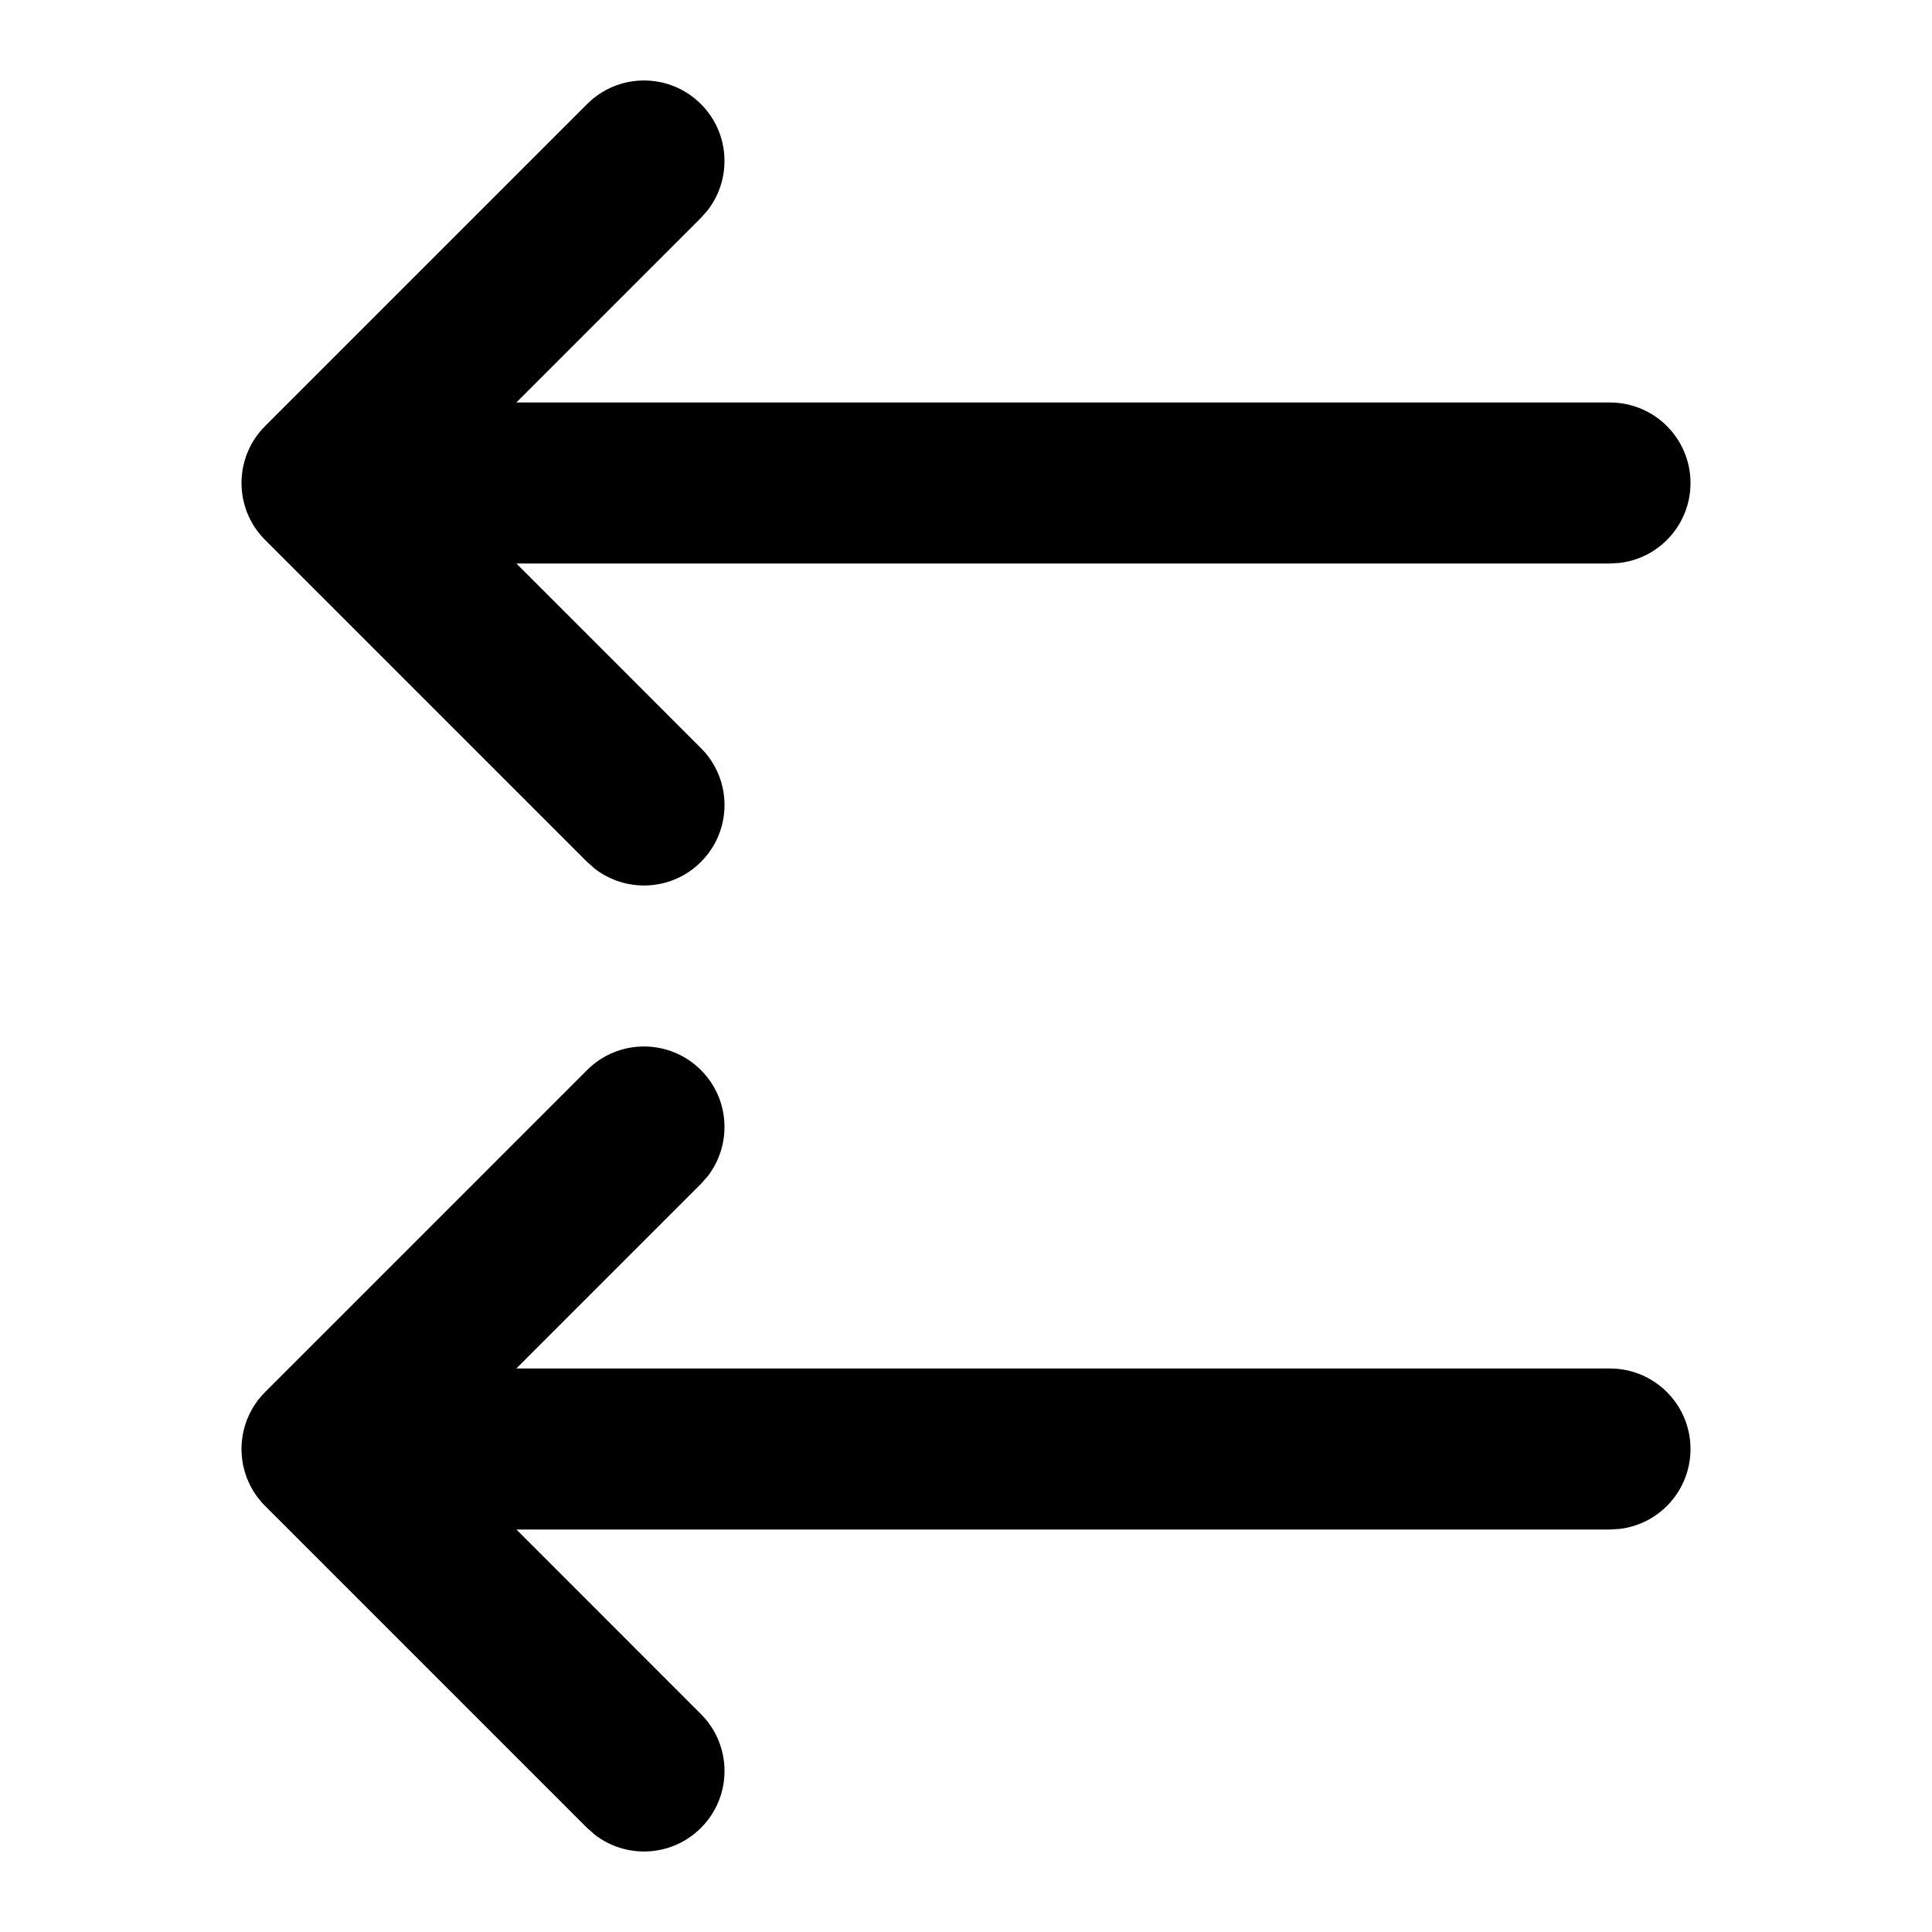
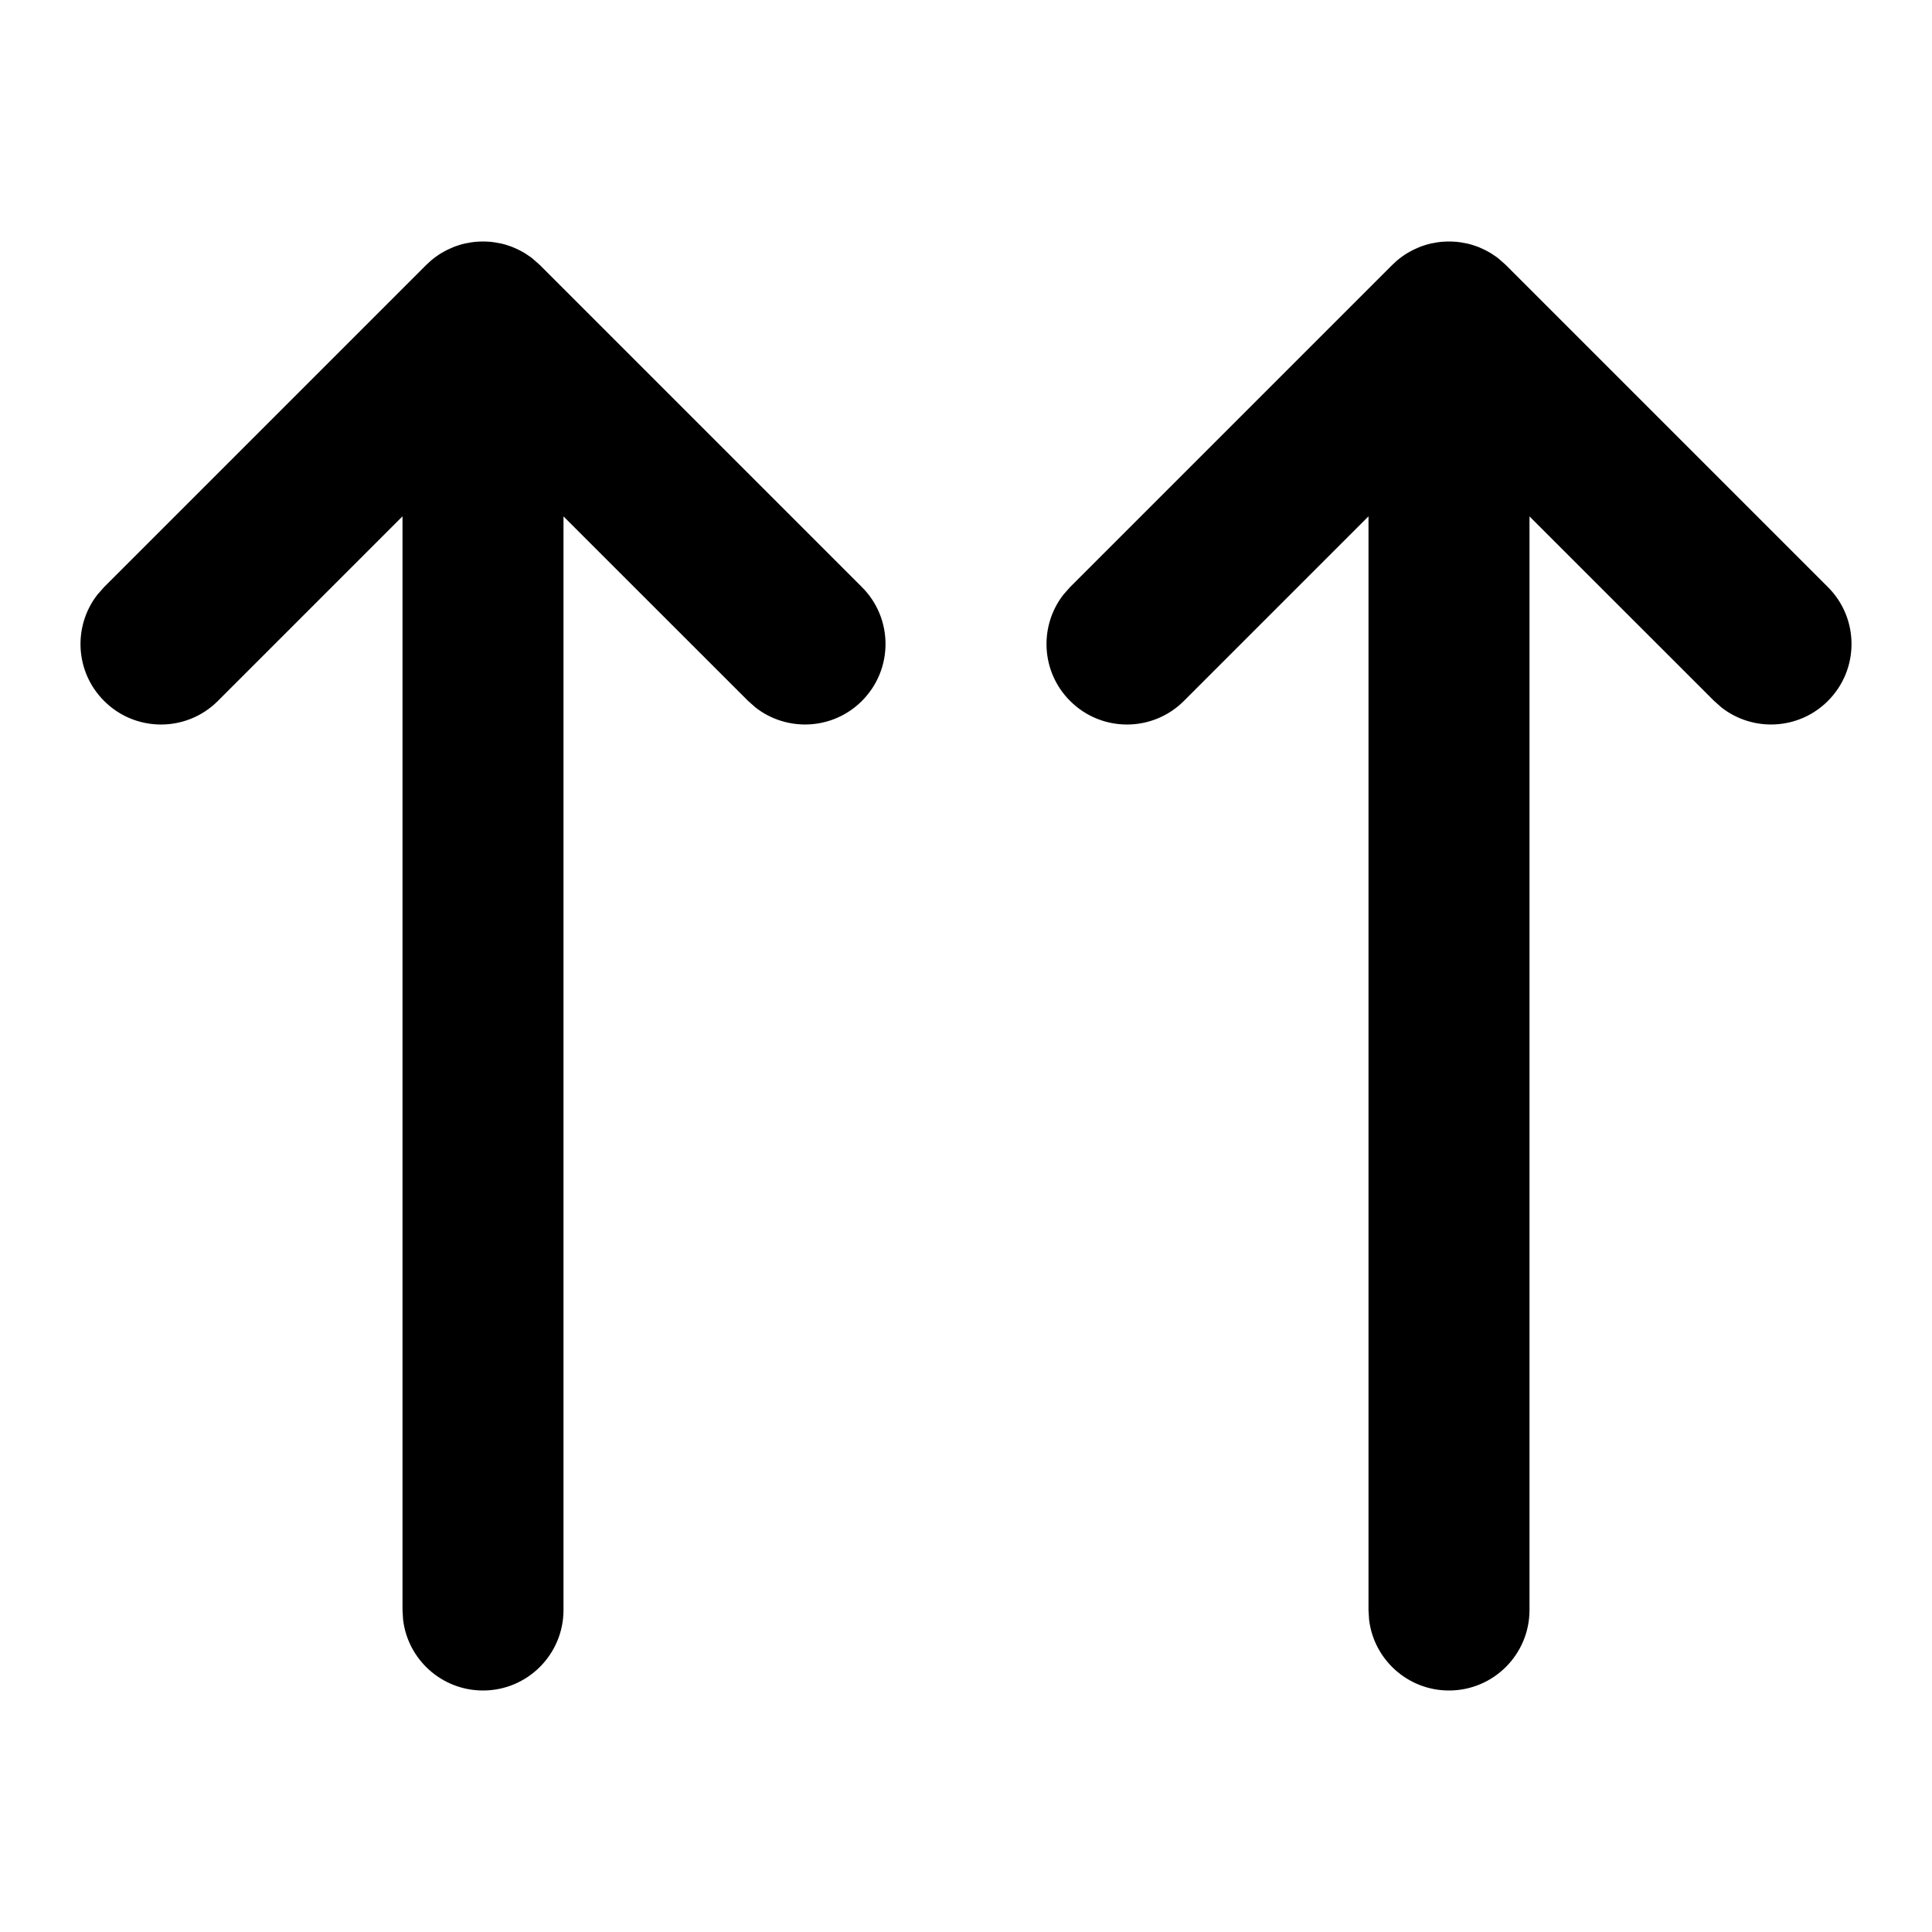
<svg xmlns="http://www.w3.org/2000/svg" width="24" height="24" viewBox="0 0 24 24">
-   <path d="M8.707,13.293 C9.068,13.653 9.095,14.221 8.79,14.613 L8.707,14.707 L6.414,17 L20,17 C20.552,17 21,17.448 21,18 C21,18.513 20.614,18.936 20.117,18.993 L20,19 L6.415,19 L8.707,21.293 C9.098,21.683 9.098,22.317 8.707,22.707 C8.347,23.068 7.779,23.095 7.387,22.79 L7.293,22.707 L3.293,18.707 L3.22,18.625 C3.218,18.623 3.216,18.621 3.214,18.619 L3.293,18.707 C3.255,18.67 3.222,18.63 3.191,18.588 C3.175,18.566 3.16,18.544 3.146,18.521 C3.139,18.509 3.131,18.496 3.125,18.484 C3.114,18.464 3.103,18.444 3.094,18.423 C3.086,18.406 3.078,18.389 3.071,18.371 C3.063,18.352 3.056,18.332 3.05,18.312 C3.045,18.297 3.04,18.281 3.036,18.266 C3.03,18.244 3.025,18.223 3.02,18.201 C3.017,18.183 3.014,18.166 3.011,18.148 C3.008,18.129 3.006,18.11 3.004,18.09 C3.002,18.066 3.001,18.043 3,18.019 C3,18.013 3,18.006 3,18 L3,17.982 C3.001,17.958 3.002,17.934 3.004,17.911 L3,18 C3,17.949 3.004,17.9 3.011,17.851 C3.014,17.834 3.017,17.817 3.02,17.799 C3.025,17.777 3.03,17.756 3.036,17.734 C3.04,17.719 3.045,17.703 3.05,17.688 C3.056,17.668 3.063,17.648 3.071,17.629 C3.078,17.611 3.086,17.594 3.094,17.577 C3.103,17.556 3.114,17.536 3.125,17.516 C3.131,17.504 3.139,17.491 3.146,17.479 C3.162,17.454 3.178,17.429 3.196,17.405 C3.201,17.399 3.205,17.393 3.21,17.387 C3.239,17.35 3.265,17.321 3.293,17.293 L7.293,13.293 C7.683,12.902 8.317,12.902 8.707,13.293 Z M8.707,1.293 C9.068,1.653 9.095,2.221 8.79,2.613 L8.707,2.707 L6.414,5 L20,5 C20.552,5 21,5.448 21,6 C21,6.513 20.614,6.936 20.117,6.993 L20,7 L6.415,7 L8.707,9.293 C9.098,9.683 9.098,10.317 8.707,10.707 C8.347,11.068 7.779,11.095 7.387,10.79 L7.293,10.707 L3.293,6.707 L3.22,6.625 C3.218,6.623 3.216,6.621 3.214,6.619 L3.293,6.707 C3.255,6.67 3.222,6.63 3.191,6.588 C3.175,6.566 3.16,6.544 3.146,6.521 C3.139,6.509 3.131,6.496 3.125,6.484 C3.114,6.464 3.103,6.444 3.094,6.423 C3.086,6.406 3.078,6.389 3.071,6.371 C3.063,6.352 3.056,6.332 3.05,6.312 C3.045,6.297 3.04,6.281 3.036,6.266 C3.03,6.244 3.025,6.223 3.02,6.201 C3.017,6.183 3.014,6.166 3.011,6.148 C3.008,6.129 3.006,6.11 3.004,6.09 C3.002,6.066 3.001,6.043 3,6.019 C3,6.013 3,6.006 3,6 L3,5.982 C3.001,5.958 3.002,5.934 3.004,5.911 L3,6 C3,5.949 3.004,5.9 3.011,5.851 C3.014,5.834 3.017,5.817 3.02,5.799 C3.025,5.777 3.03,5.756 3.036,5.734 C3.04,5.719 3.045,5.703 3.05,5.688 C3.056,5.668 3.063,5.648 3.071,5.629 C3.078,5.611 3.086,5.594 3.094,5.577 C3.103,5.556 3.114,5.536 3.125,5.516 C3.131,5.504 3.139,5.491 3.146,5.479 C3.162,5.454 3.178,5.429 3.196,5.405 C3.201,5.399 3.205,5.393 3.21,5.387 C3.239,5.35 3.265,5.321 3.293,5.293 L7.293,1.293 C7.683,0.902 8.317,0.902 8.707,1.293 Z" />
+   <path d="M5.375,3.219 L5.363,3.229 L5.375,3.22 C5.377,3.218 5.379,3.216 5.381,3.214 L5.379,3.216 L5.412,3.191 L5.412,3.191 C5.434,3.175 5.456,3.16 5.479,3.146 C5.491,3.139 5.504,3.131 5.516,3.125 C5.536,3.114 5.556,3.103 5.577,3.094 C5.594,3.086 5.611,3.078 5.629,3.071 C5.648,3.063 5.668,3.056 5.688,3.05 L5.708,3.043 L5.708,3.043 L5.739,3.034 C5.75,3.032 5.76,3.029 5.771,3.026 L5.797,3.021 C5.817,3.017 5.837,3.013 5.857,3.01 C5.865,3.009 5.874,3.008 5.883,3.007 L5.906,3.004 C5.917,3.003 5.929,3.002 5.941,3.002 L5.981,3 L6.019,3 L6.059,3.002 C6.071,3.002 6.083,3.003 6.094,3.004 L6.117,3.007 L6.143,3.01 C6.163,3.013 6.183,3.017 6.203,3.021 C6.212,3.022 6.22,3.024 6.229,3.026 L6.261,3.034 L6.292,3.043 C6.299,3.045 6.305,3.048 6.312,3.05 C6.332,3.056 6.352,3.063 6.371,3.071 C6.389,3.078 6.406,3.086 6.423,3.094 C6.444,3.103 6.464,3.114 6.484,3.125 C6.496,3.131 6.509,3.139 6.521,3.146 L6.536,3.156 L6.536,3.156 L6.588,3.191 L6.613,3.21 L6.613,3.21 C6.621,3.216 6.623,3.218 6.625,3.22 L6.707,3.293 L10.707,7.293 C11.098,7.683 11.098,8.317 10.707,8.707 C10.347,9.068 9.779,9.095 9.387,8.79 L9.293,8.707 L7,6.415 L7,20 C7,20.552 6.552,21 6,21 C5.487,21 5.064,20.614 5.007,20.117 L5,20 L5,6.414 L2.707,8.707 C2.317,9.098 1.683,9.098 1.293,8.707 C0.932,8.347 0.905,7.779 1.21,7.387 L1.293,7.293 L5.293,3.293 L5.351,3.239 L5.351,3.239 L5.363,3.229 L5.352,3.239 L5.375,3.219 Z M17.375,3.219 L17.363,3.229 L17.375,3.22 C17.377,3.218 17.379,3.216 17.381,3.214 L17.379,3.216 L17.412,3.191 L17.412,3.191 C17.434,3.175 17.456,3.16 17.479,3.146 C17.491,3.139 17.504,3.131 17.516,3.125 C17.536,3.114 17.556,3.103 17.577,3.094 C17.594,3.086 17.611,3.078 17.629,3.071 C17.648,3.063 17.668,3.056 17.688,3.05 L17.708,3.043 L17.708,3.043 L17.739,3.034 C17.75,3.032 17.76,3.029 17.771,3.026 L17.797,3.021 C17.817,3.017 17.837,3.013 17.857,3.01 C17.865,3.009 17.874,3.008 17.883,3.007 L17.906,3.004 C17.917,3.003 17.929,3.002 17.941,3.002 L17.981,3 L18.019,3 L18.059,3.002 C18.071,3.002 18.083,3.003 18.094,3.004 L18.117,3.007 L18.143,3.01 C18.163,3.013 18.183,3.017 18.203,3.021 C18.212,3.022 18.22,3.024 18.229,3.026 L18.261,3.034 L18.292,3.043 C18.299,3.045 18.305,3.048 18.312,3.05 C18.332,3.056 18.352,3.063 18.371,3.071 C18.389,3.078 18.406,3.086 18.423,3.094 C18.444,3.103 18.464,3.114 18.484,3.125 C18.496,3.131 18.509,3.139 18.521,3.146 L18.536,3.156 L18.536,3.156 L18.588,3.191 L18.613,3.21 L18.613,3.21 C18.621,3.216 18.623,3.218 18.625,3.22 L18.707,3.293 L22.707,7.293 C23.098,7.683 23.098,8.317 22.707,8.707 C22.347,9.068 21.779,9.095 21.387,8.79 L21.293,8.707 L19,6.415 L19,20 C19,20.552 18.552,21 18,21 C17.487,21 17.064,20.614 17.007,20.117 L17,20 L17,6.414 L14.707,8.707 C14.317,9.098 13.683,9.098 13.293,8.707 C12.932,8.347 12.905,7.779 13.21,7.387 L13.293,7.293 L17.293,3.293 L17.351,3.239 L17.351,3.239 L17.363,3.229 L17.352,3.239 L17.375,3.219 Z" />
</svg>
